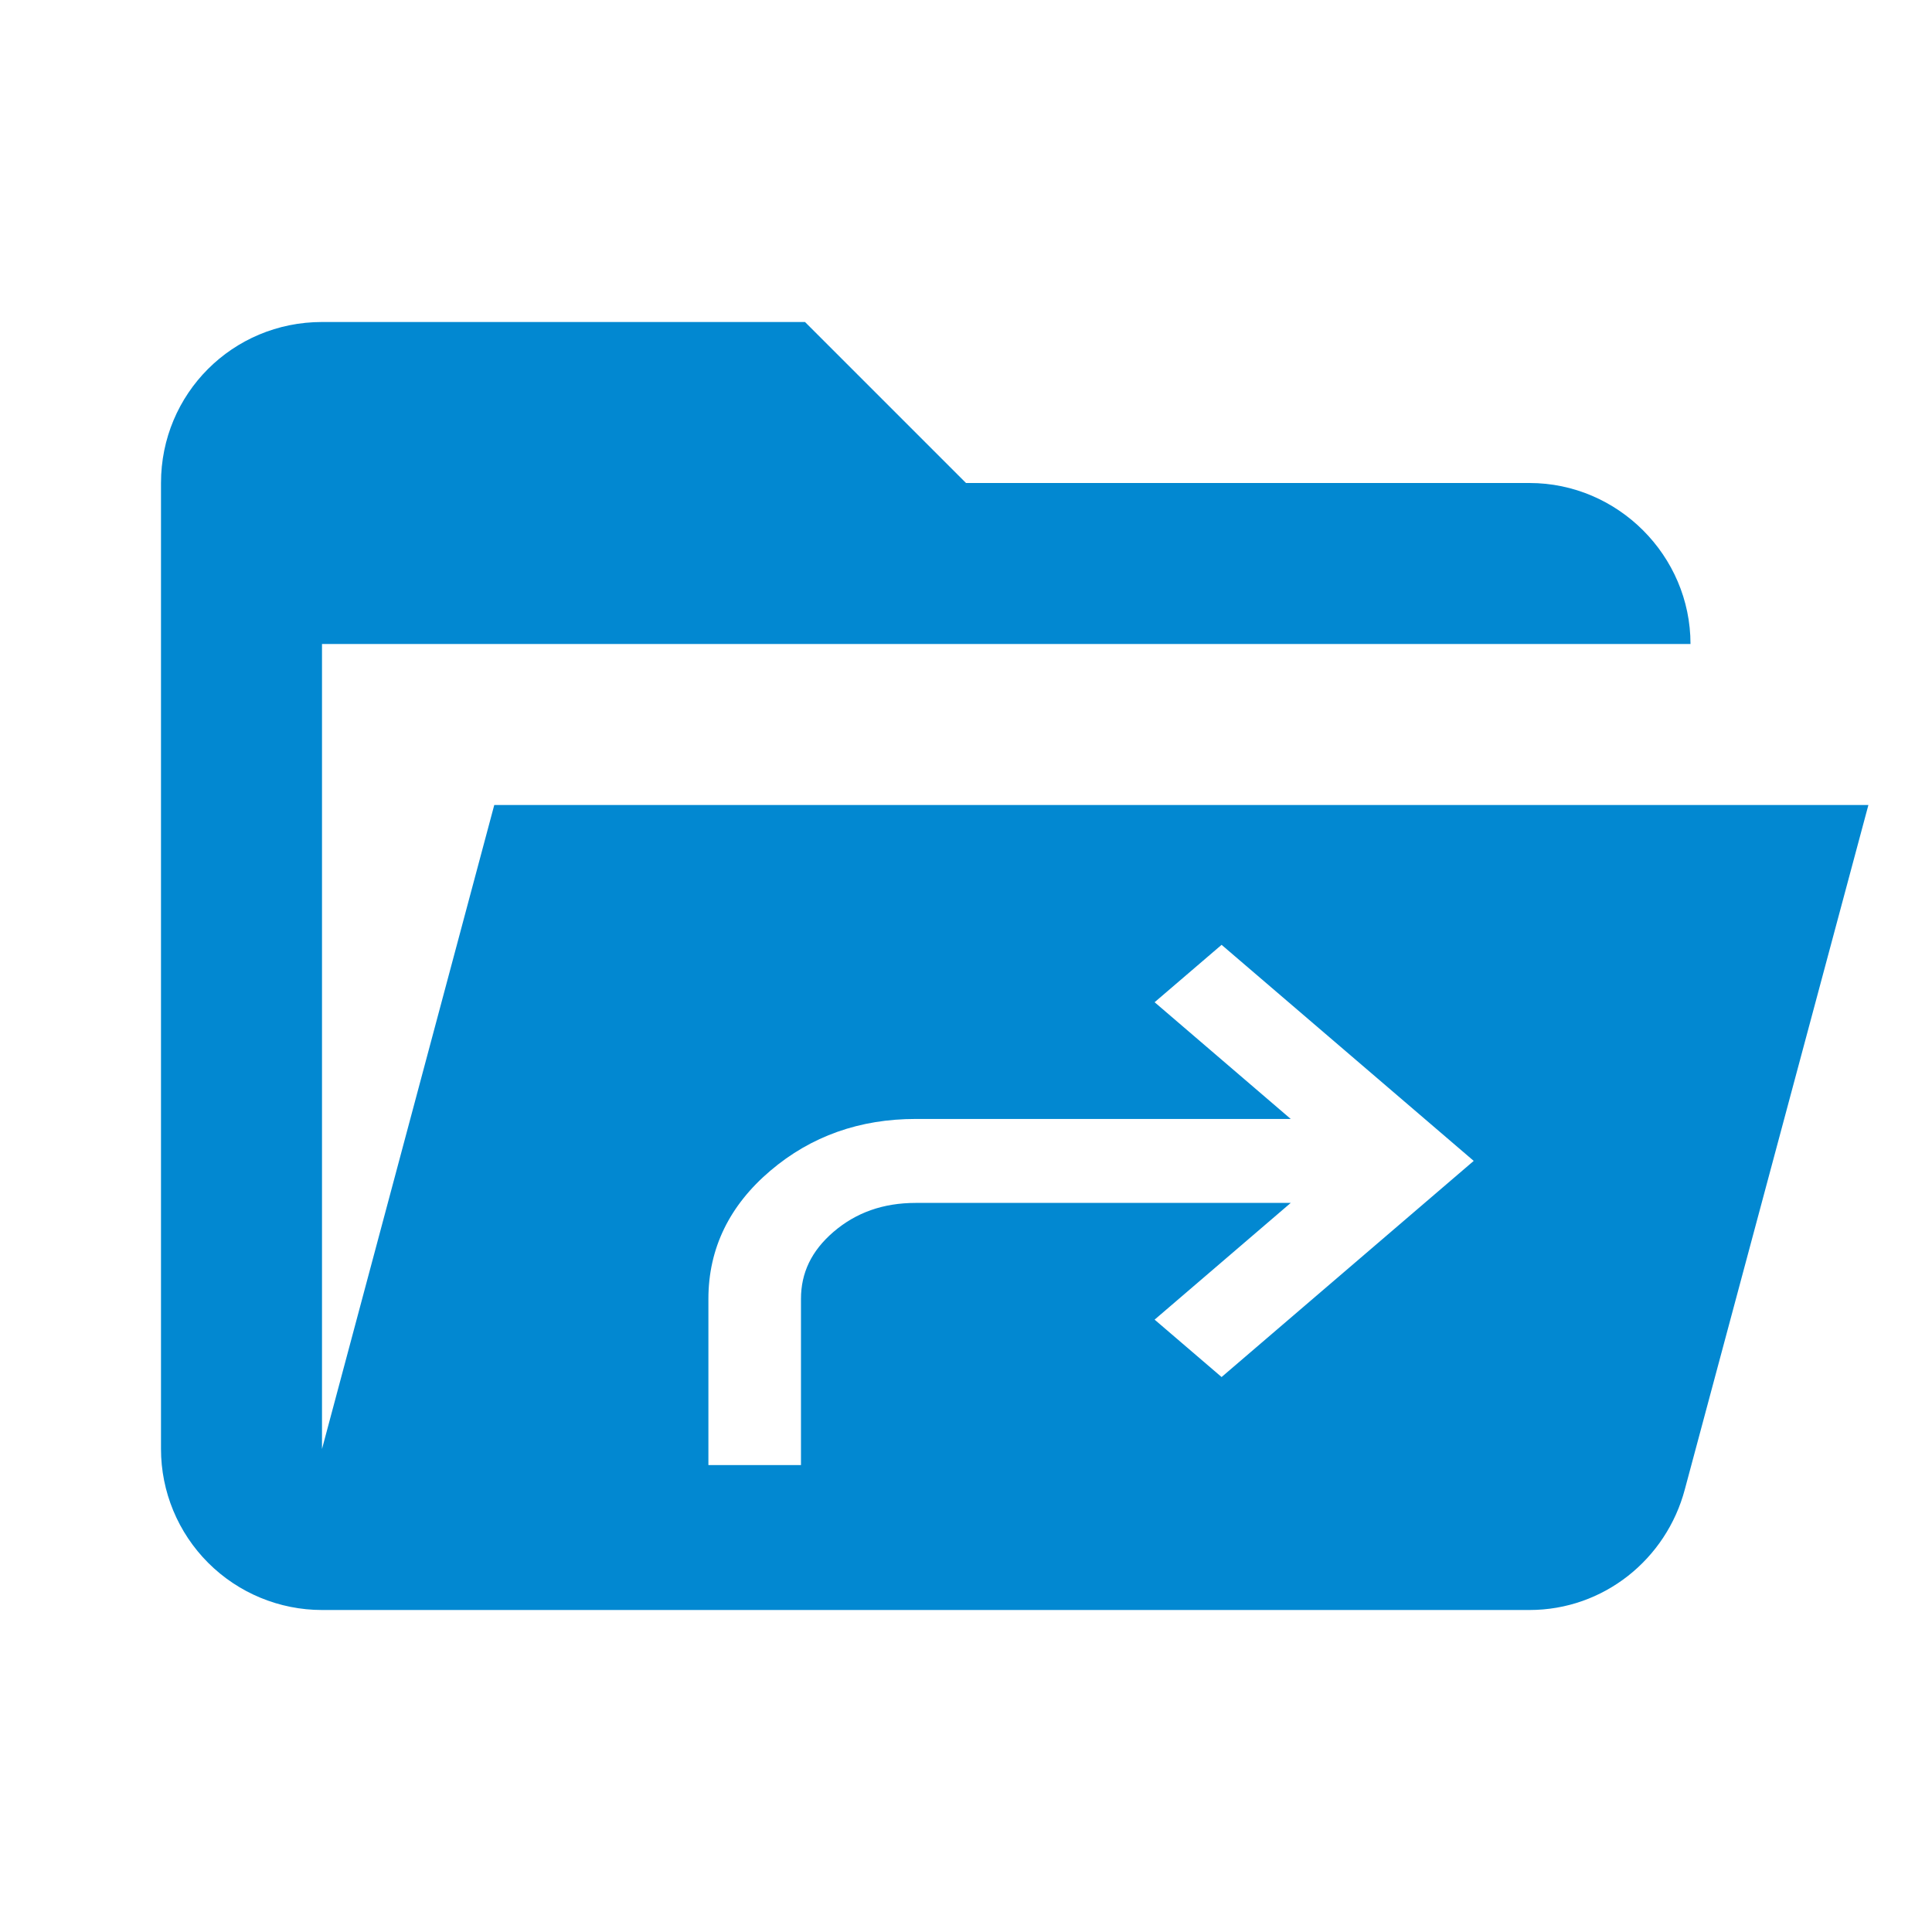
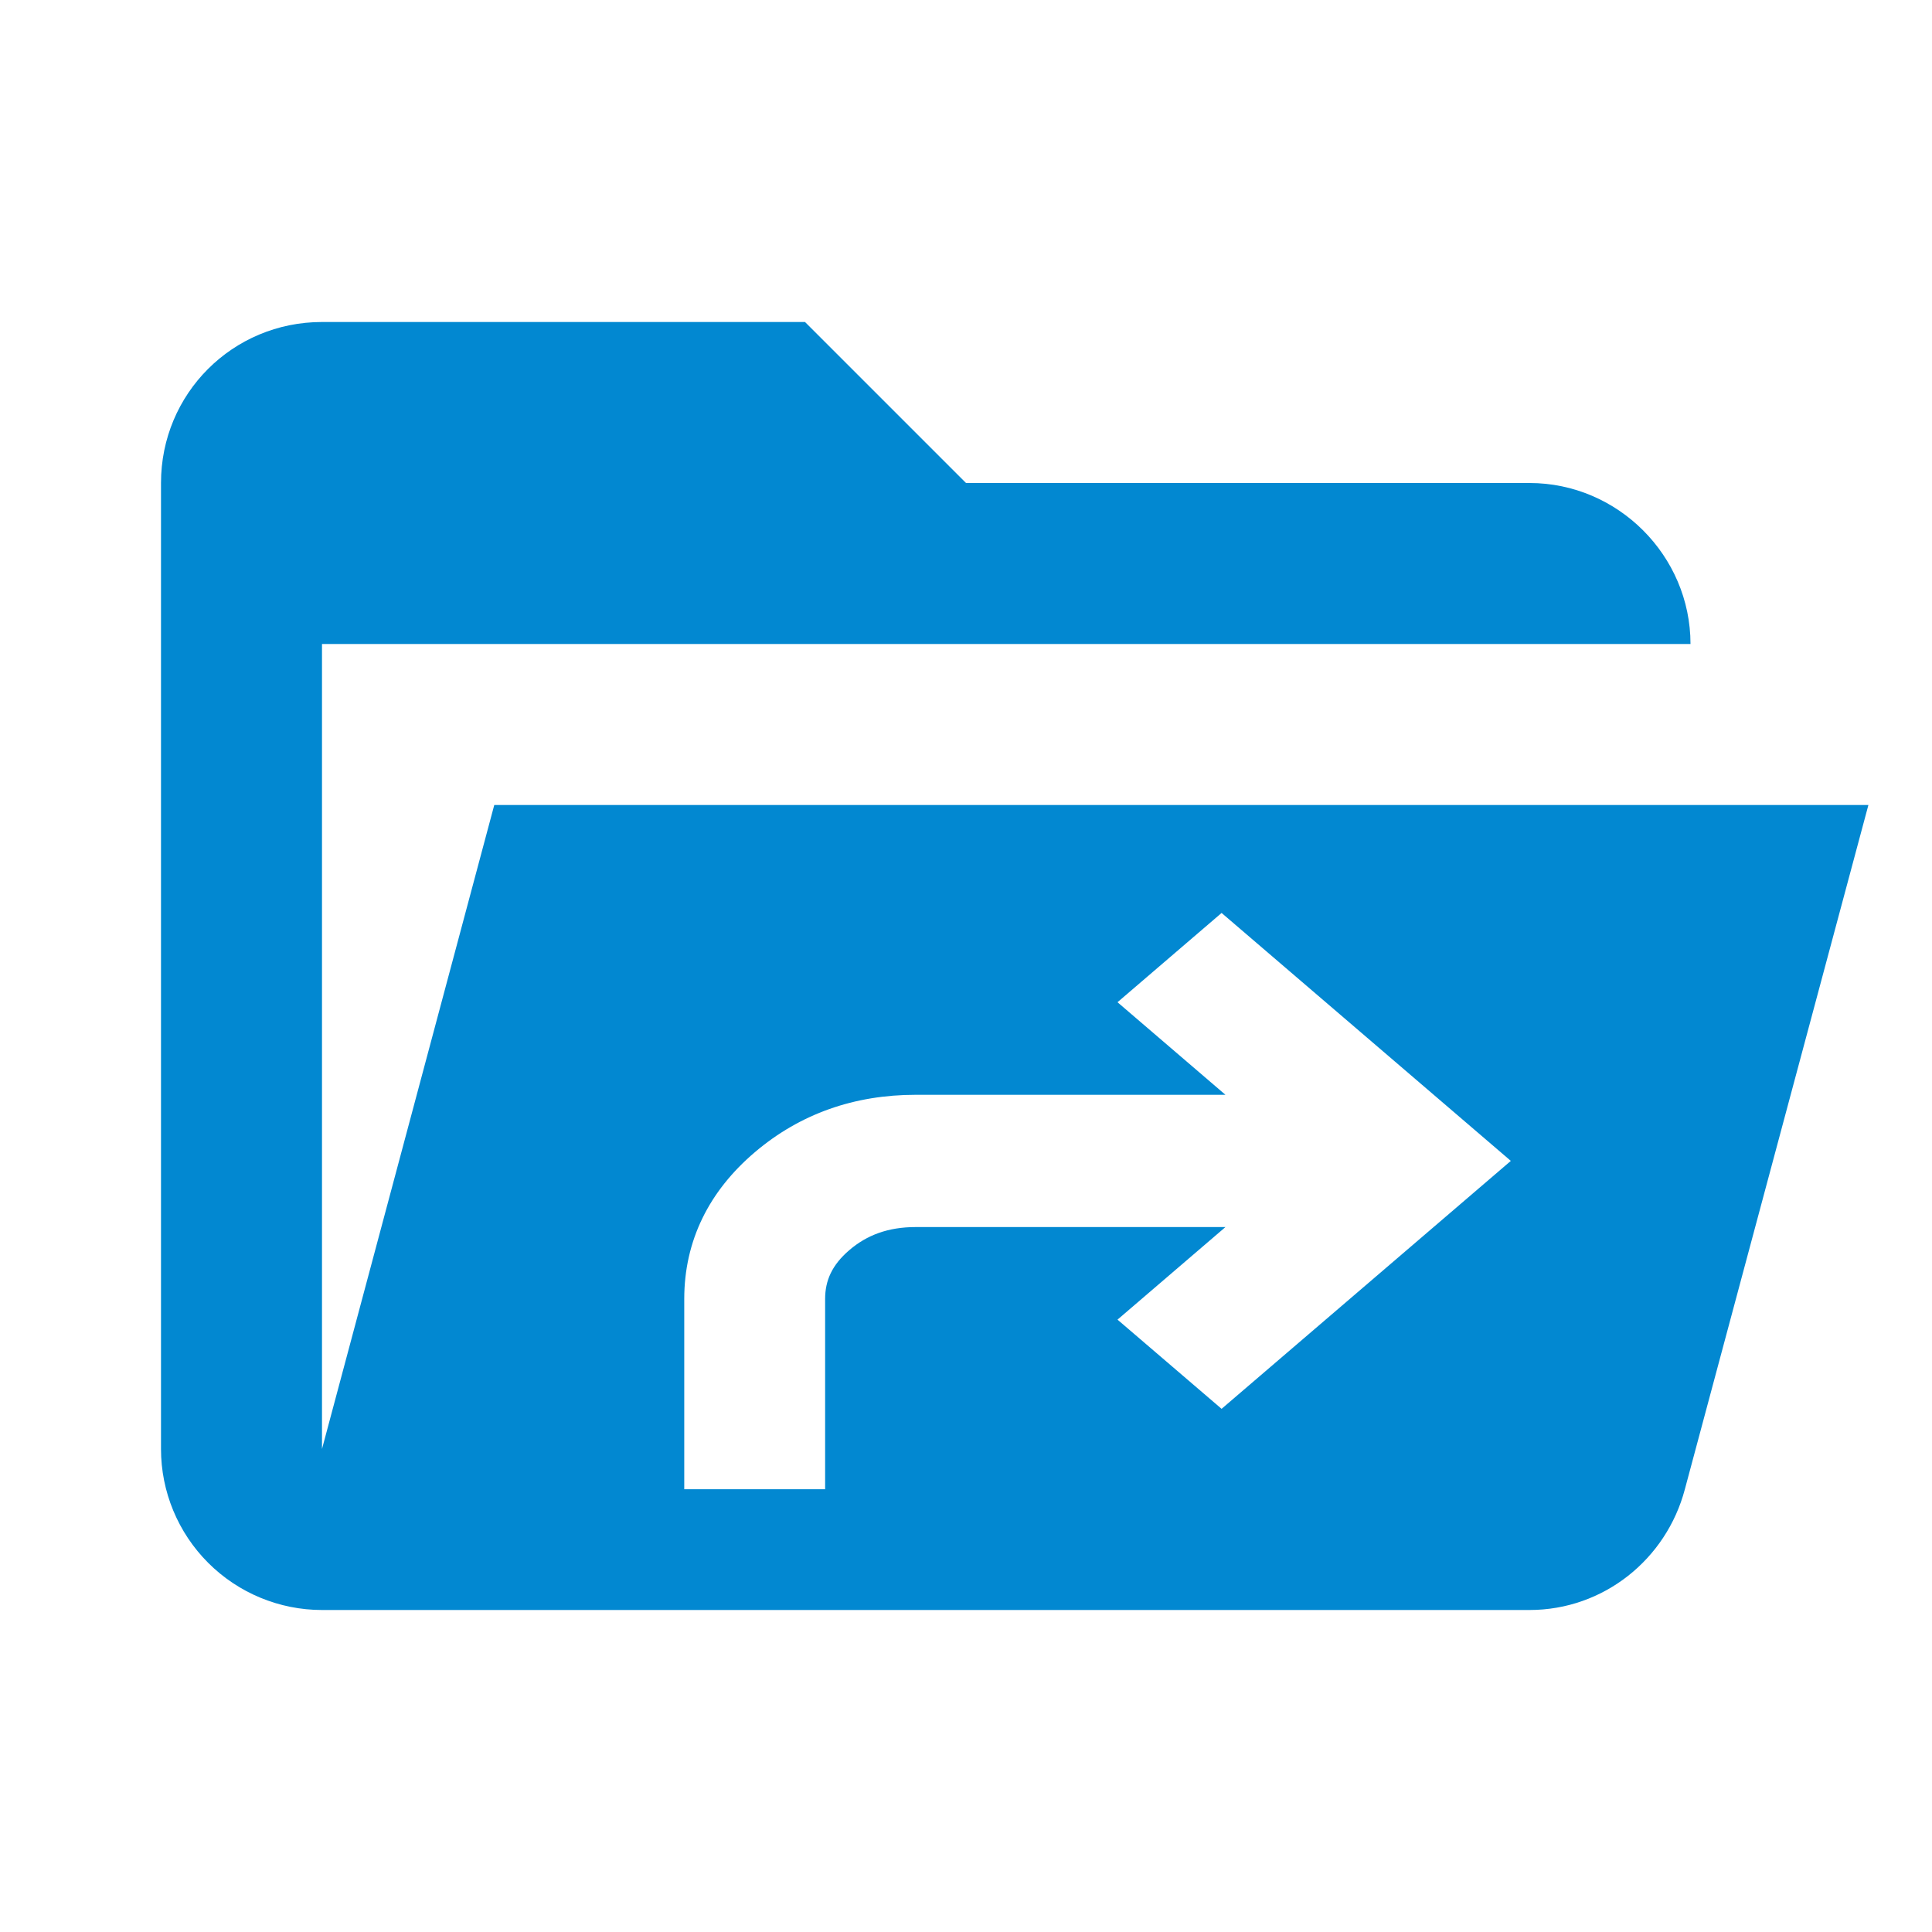
<svg xmlns="http://www.w3.org/2000/svg" viewBox="0 0 24 24">
-   <path d="M19 20H4C3.47 20 2.961 19.789 2.586 19.414C2.211 19.039 2 18.53 2 18V6C2 4.89 2.89 4 4 4H10L12 6H19C20.097 6 21 6.903 21 8H4V18L6.14 10H23.21L20.93 18.5C20.7 19.37 19.92 20 19 20ZM8.8 16.136V18.2H9.95V16.136C9.95 15.813 10.079 15.539 10.355 15.302C10.633 15.064 10.969 14.943 11.375 14.943H16.034L14.343 16.393L15.175 17.106L18.307 14.421L15.175 11.737L14.343 12.45L16.034 13.9H11.375C10.681 13.9 10.076 14.113 9.571 14.542C9.063 14.973 8.8 15.507 8.8 16.136Z" fill="#0288D1" />
+   <path d="M19 20H4C3.47 20 2.961 19.789 2.586 19.414C2.211 19.039 2 18.53 2 18V6C2 4.89 2.89 4 4 4H10L12 6H19C20.097 6 21 6.903 21 8H4V18L6.14 10H23.21L20.93 18.5C20.7 19.37 19.92 20 19 20ZM8.5 16.136V18.5H10.25V16.136C10.25 15.909 10.334 15.715 10.55 15.53C10.769 15.342 11.034 15.243 11.375 15.243H15.223L13.882 16.393L15.175 17.501L18.768 14.421L15.175 11.341L13.882 12.45L15.223 13.6H11.375C10.614 13.6 9.939 13.835 9.376 14.314C8.809 14.796 8.5 15.411 8.5 16.136Z" fill="#0288D1" />
</svg>
